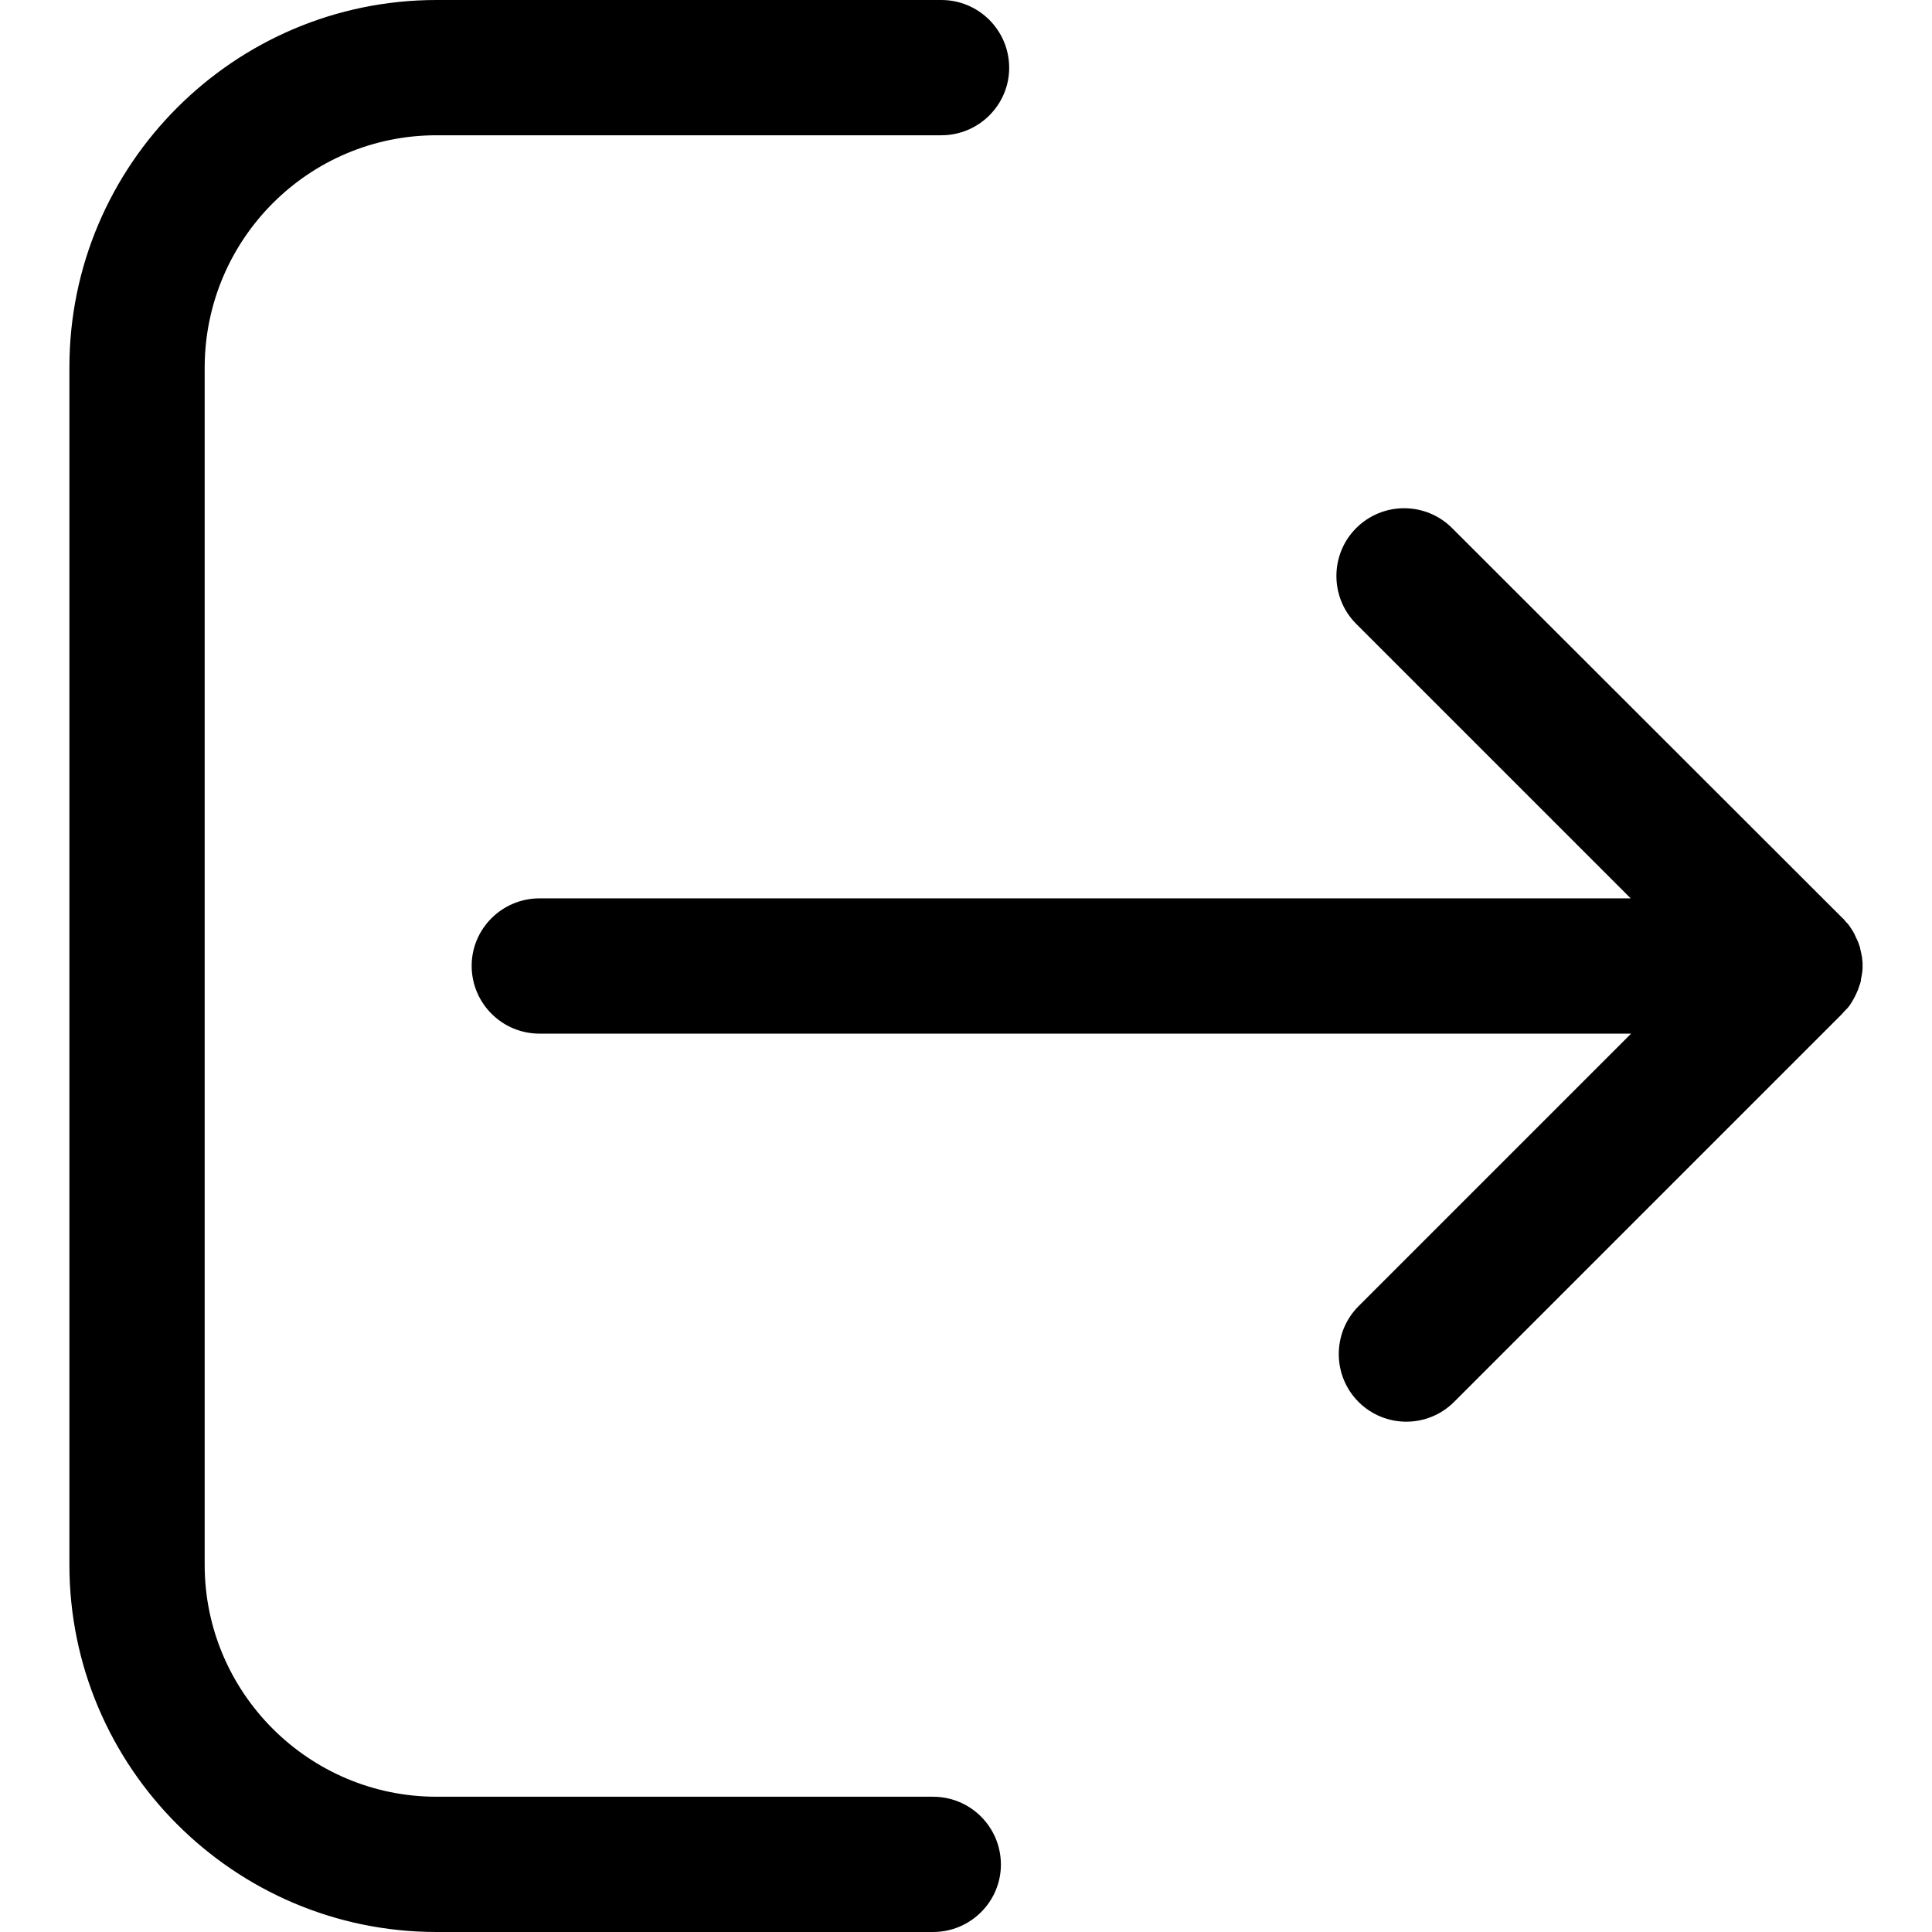
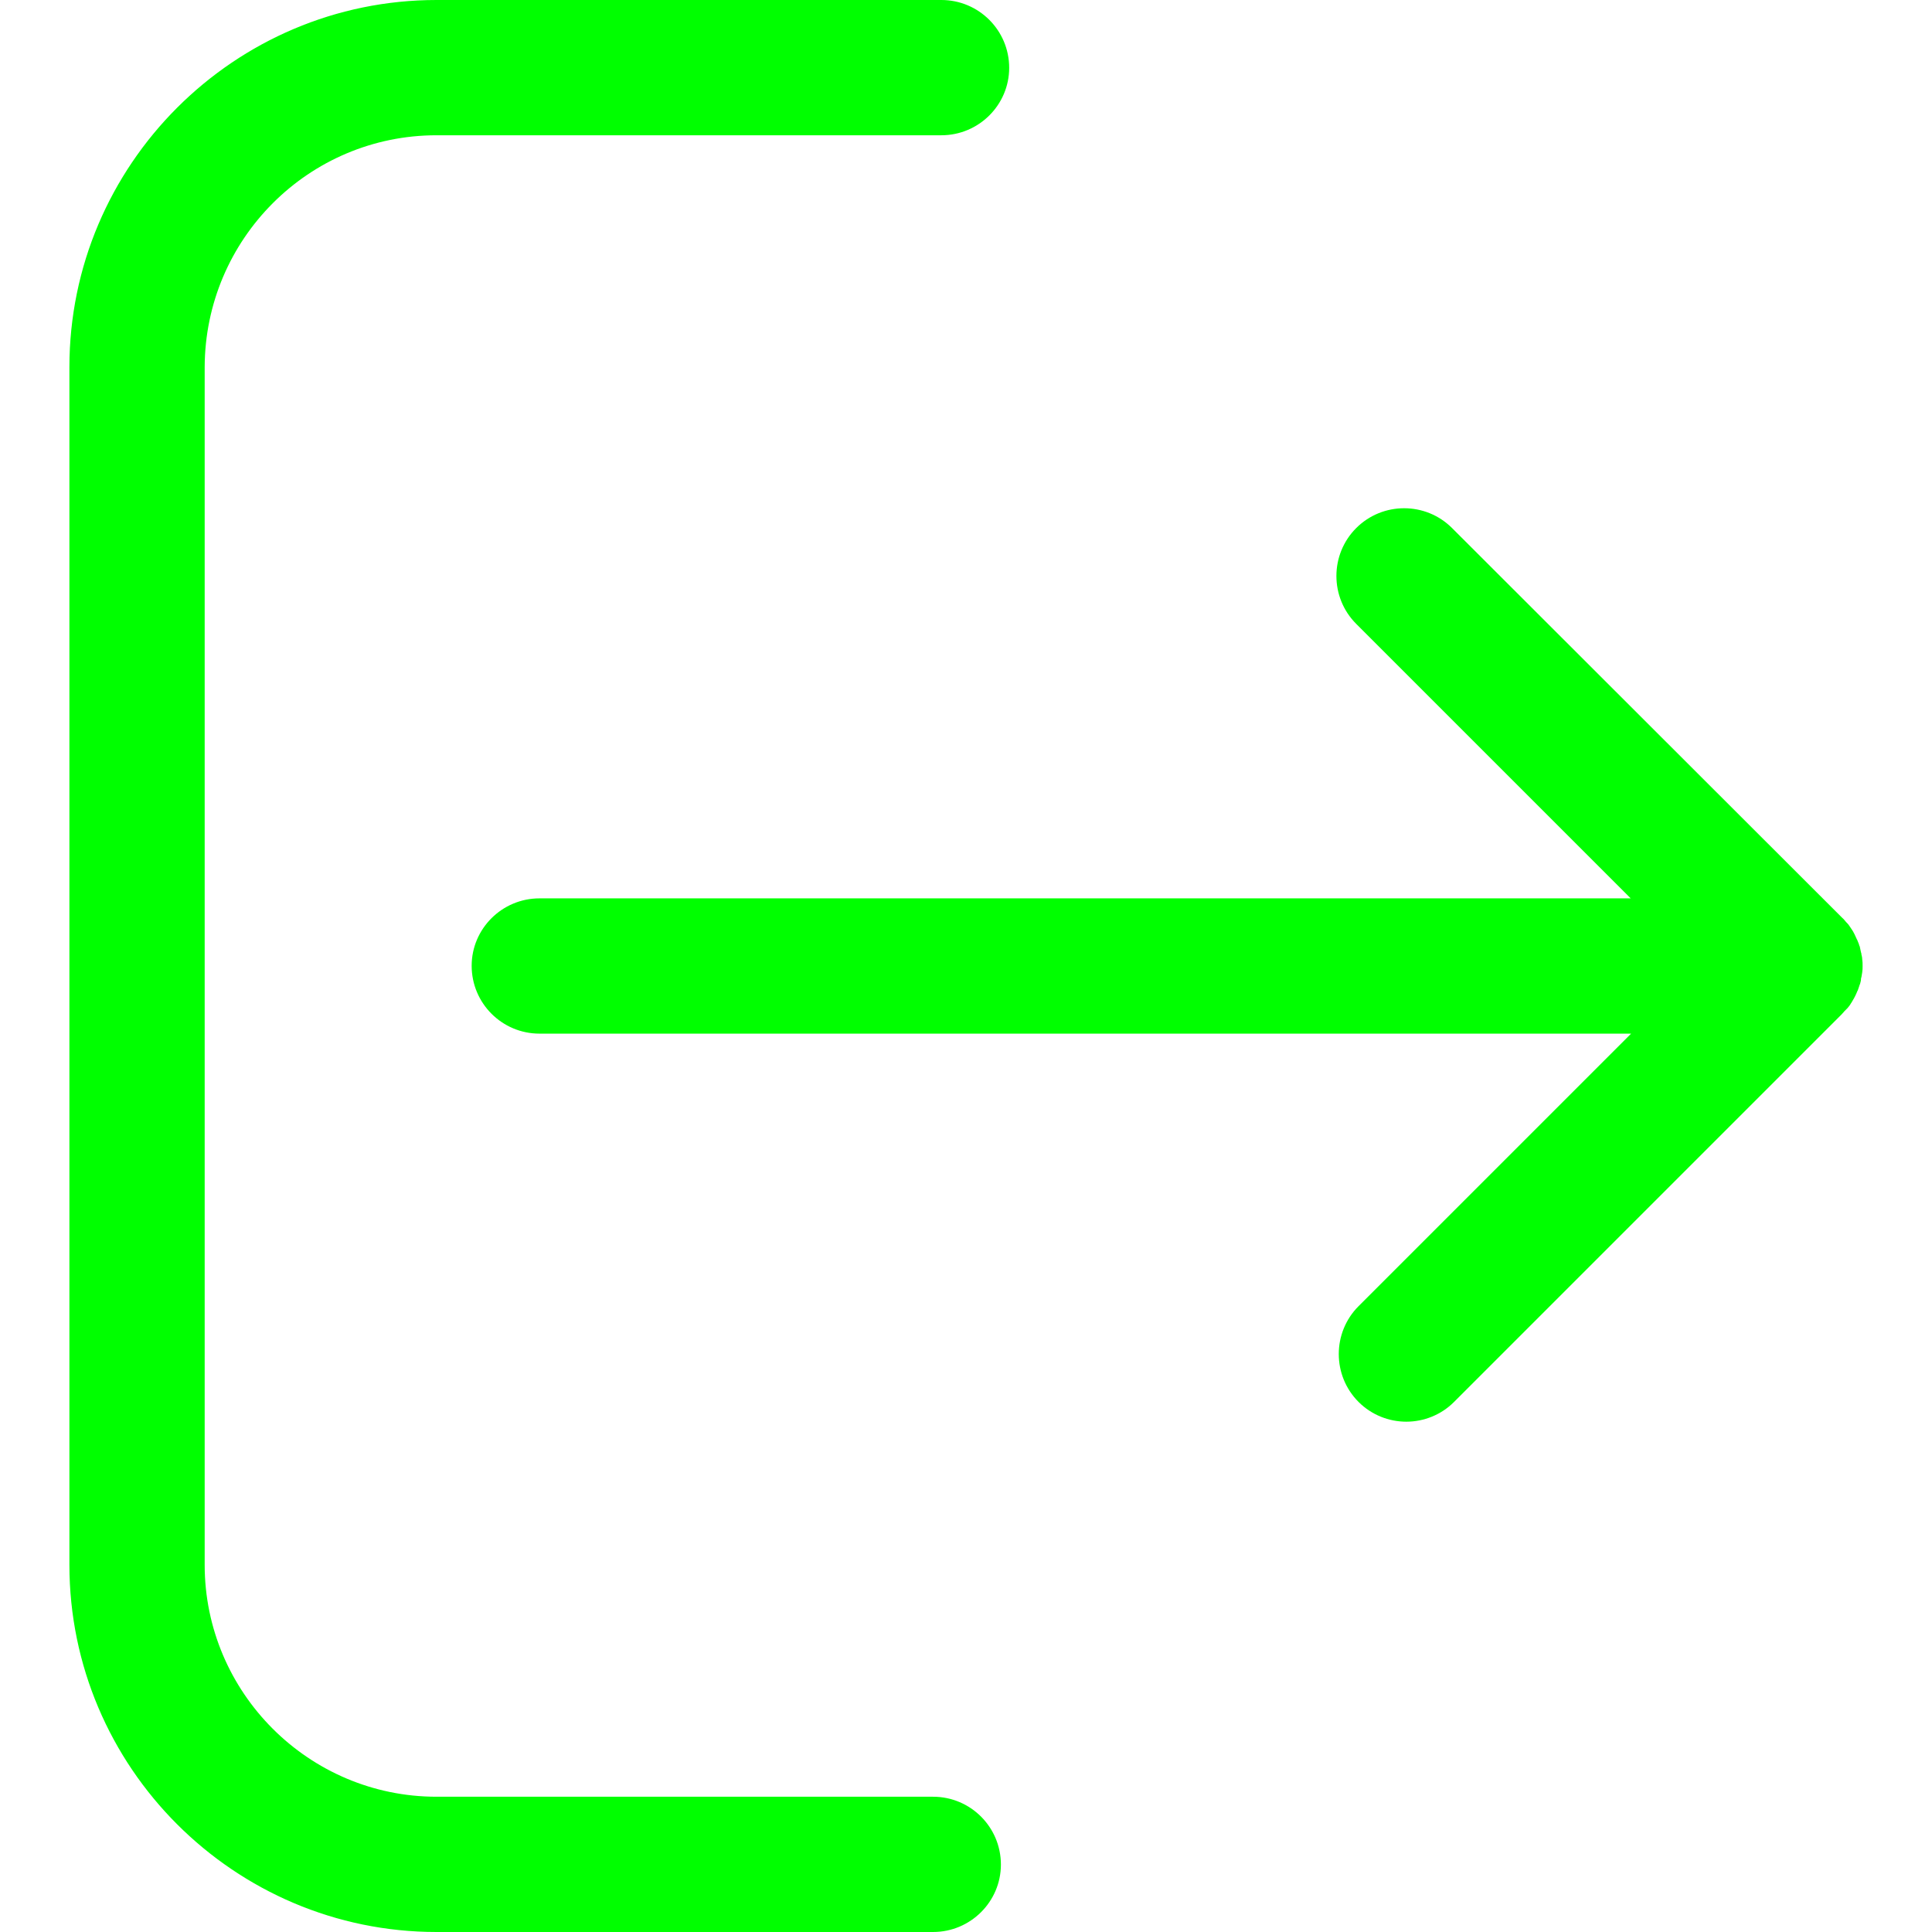
- <svg fill="#000000" height="200px" width="200px" viewBox="0 0 489.9 489.9">
+ <svg xmlns="http://www.w3.org/2000/svg" fill="#00ff00" height="64px" width="64px" viewBox="0 0 489.9 489.9">
  <path d="M468.3,255.8c0.1-0.1,0.1-0.1,0.2-0.2c0.3-0.4,0.6-0.7,0.8-1.1c0.1-0.1,0.1-0.2,0.2-0.3c0.2-0.4,0.5-0.8,0.7-1.2 c0-0.1,0.1-0.2,0.1-0.2c0.2-0.4,0.4-0.8,0.6-1.3c0-0.1,0-0.1,0.1-0.2c0.2-0.4,0.3-0.9,0.5-1.4c0-0.1,0-0.2,0.1-0.2 c0.1-0.5,0.3-0.9,0.3-1.4c0-0.2,0-0.3,0.1-0.5c0.1-0.4,0.1-0.8,0.2-1.2c0.1-0.6,0.1-1.1,0.1-1.7c0-0.6,0-1.1-0.1-1.7 c0-0.4-0.1-0.8-0.2-1.2c0-0.2,0-0.3-0.1-0.5c-0.1-0.5-0.2-0.9-0.3-1.4c0-0.1,0-0.2-0.1-0.2c-0.1-0.5-0.3-0.9-0.5-1.4 c0-0.1,0-0.1-0.1-0.2c-0.2-0.4-0.4-0.9-0.6-1.3c0-0.1-0.1-0.2-0.1-0.2c-0.2-0.4-0.4-0.8-0.7-1.2c-0.1-0.1-0.1-0.2-0.2-0.3 c-0.3-0.4-0.5-0.8-0.8-1.1c-0.1-0.1-0.1-0.1-0.2-0.2c-0.4-0.4-0.7-0.9-1.2-1.3l-98.9-98.8c-6.7-6.7-17.6-6.7-24.3,0 c-6.7,6.7-6.7,17.6,0,24.3l69.6,69.6H136.8c-9.5,0-17.2,7.7-17.2,17.1c0,9.5,7.7,17.2,17.2,17.2h276.8l-69.1,69.1 c-6.7,6.7-6.7,17.6,0,24.3c3.3,3.3,7.7,5,12.1,5s8.8-1.7,12.1-5l98.3-98.3C467.5,256.6,467.9,256.2,468.3,255.8z" />
  <path d="M110.7,34.3h128c9.5,0,17.2-7.7,17.2-17.1c0-9.5-7.7-17.2-17.2-17.2h-128C59.4,0,17.6,41.8,17.6,93.1v303.7 c0,51.3,41.8,93.1,93.1,93.1h125.9c9.5,0,17.2-7.7,17.2-17.1c0-9.5-7.7-17.2-17.2-17.2H110.7c-32.4,0-58.8-26.4-58.8-58.8V93.1 C52,60.6,78.3,34.3,110.7,34.3z" />
</svg>
